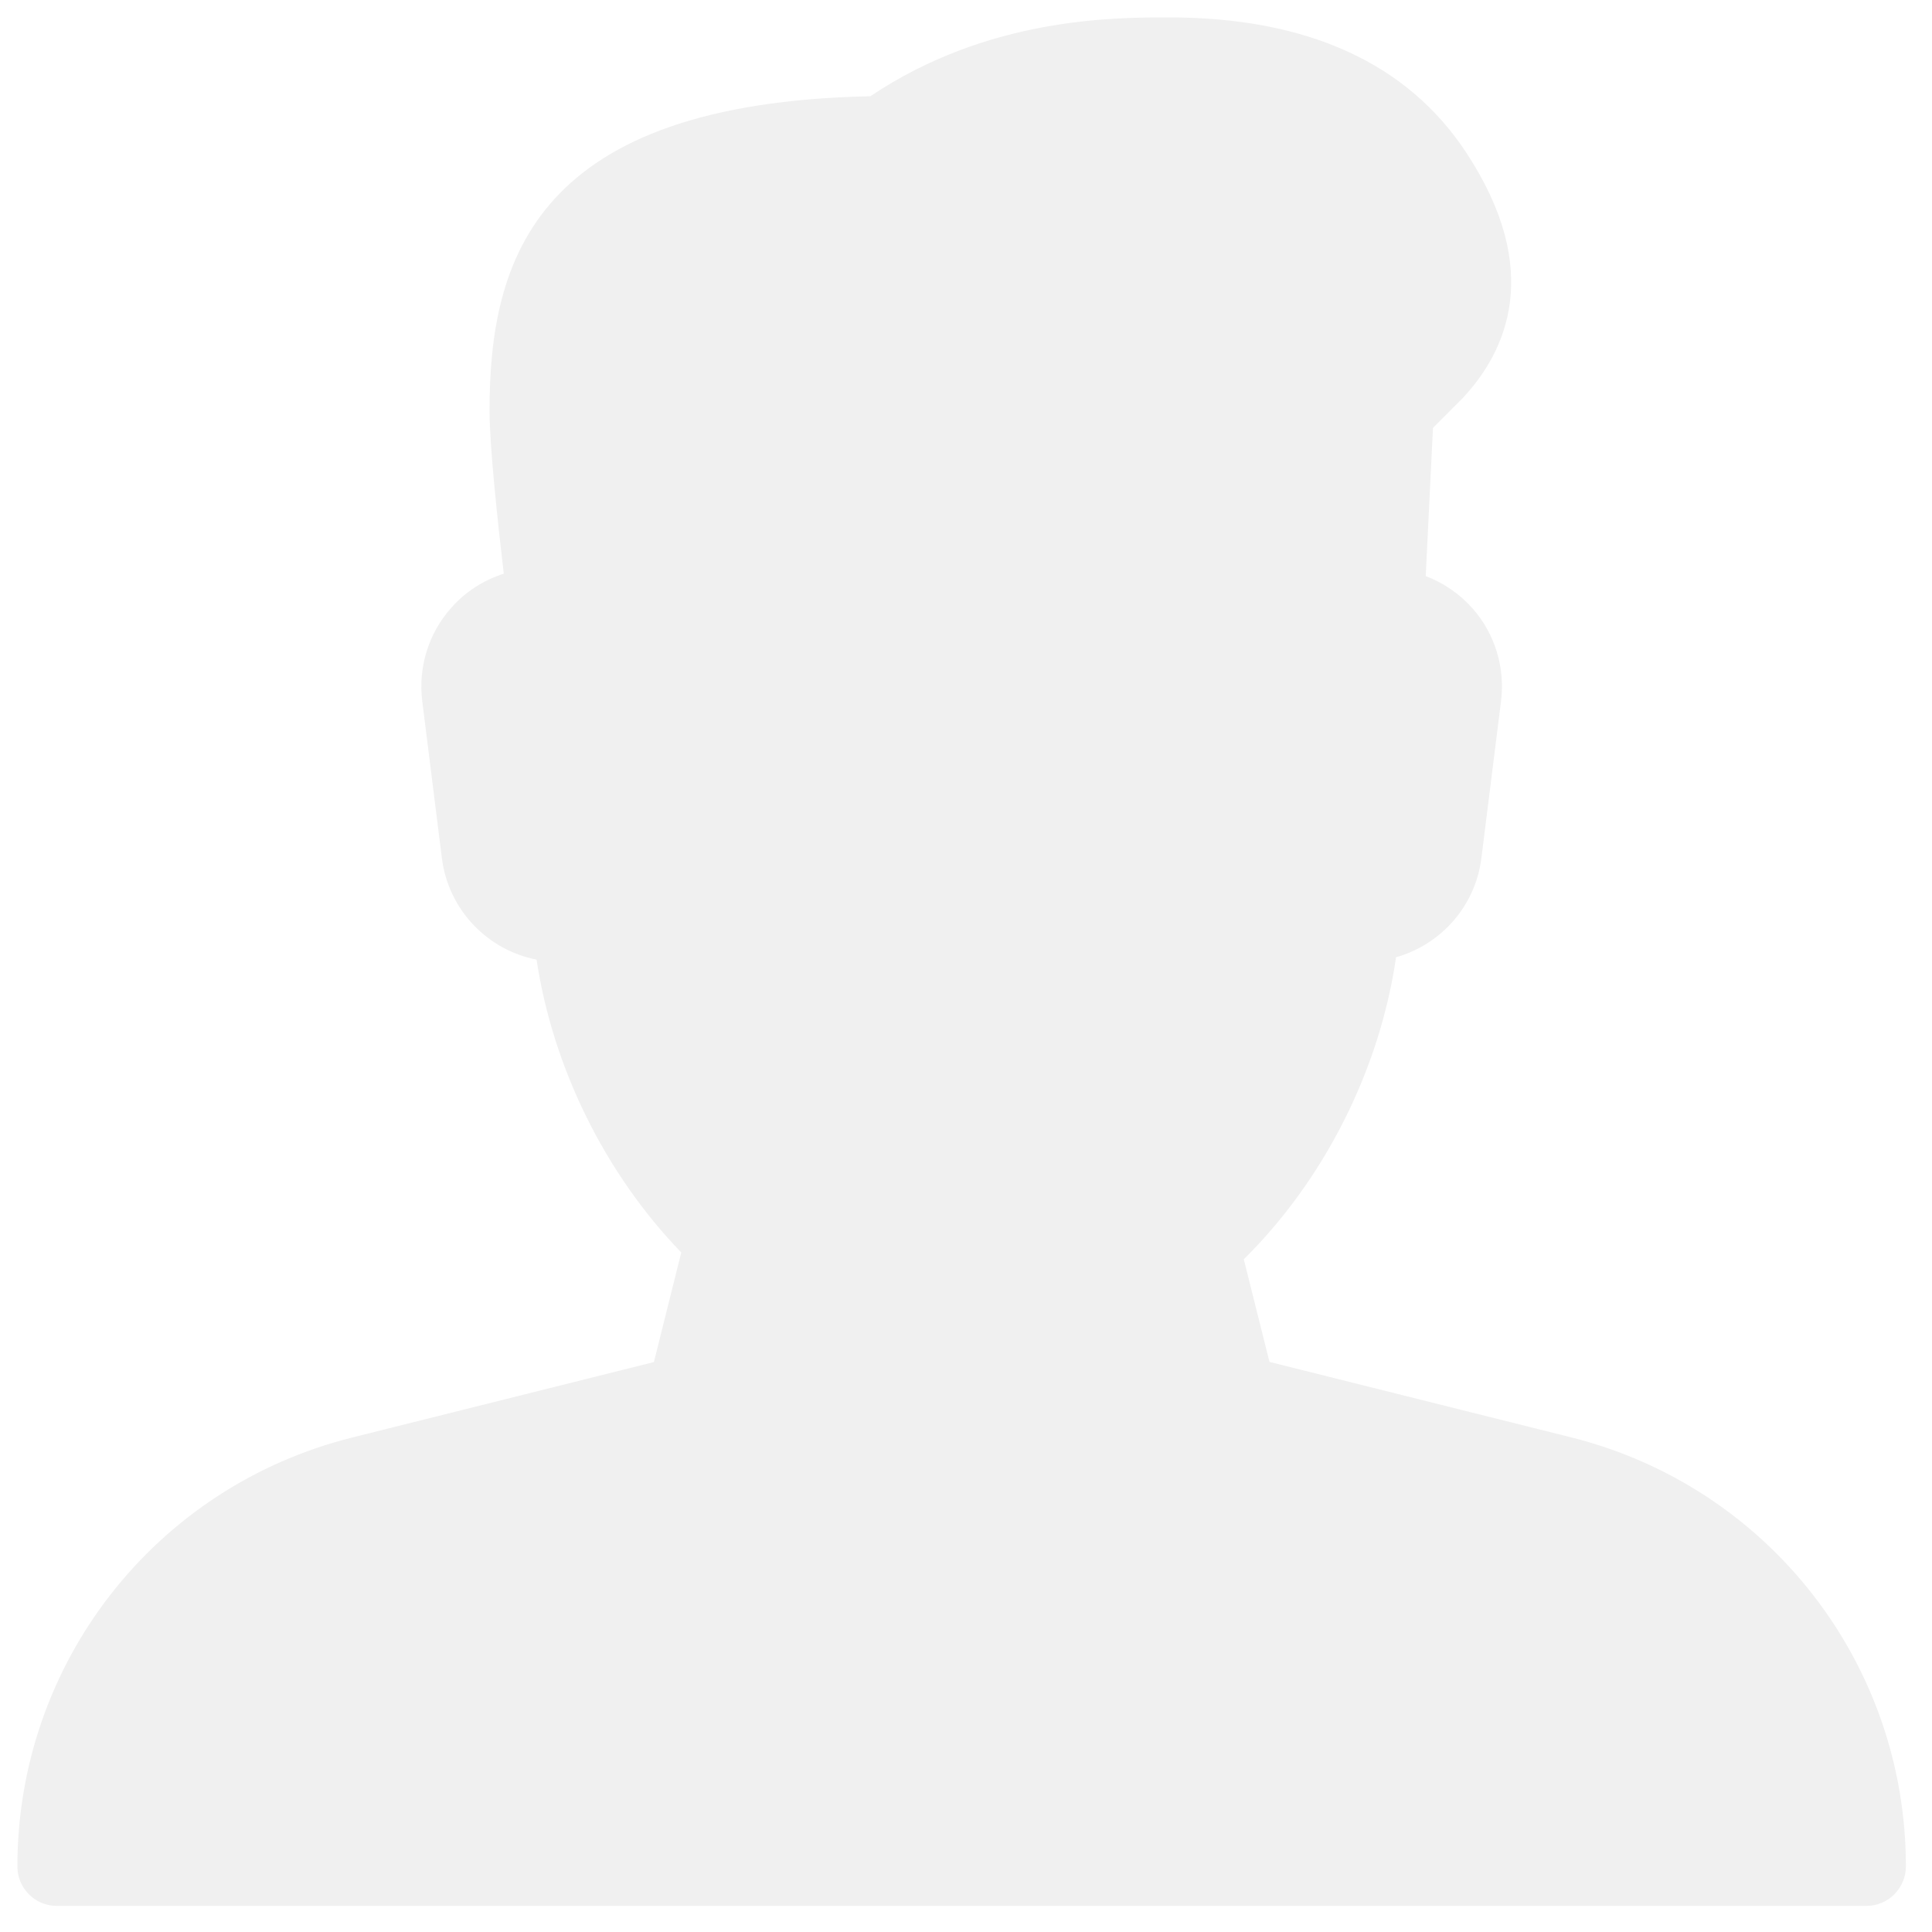
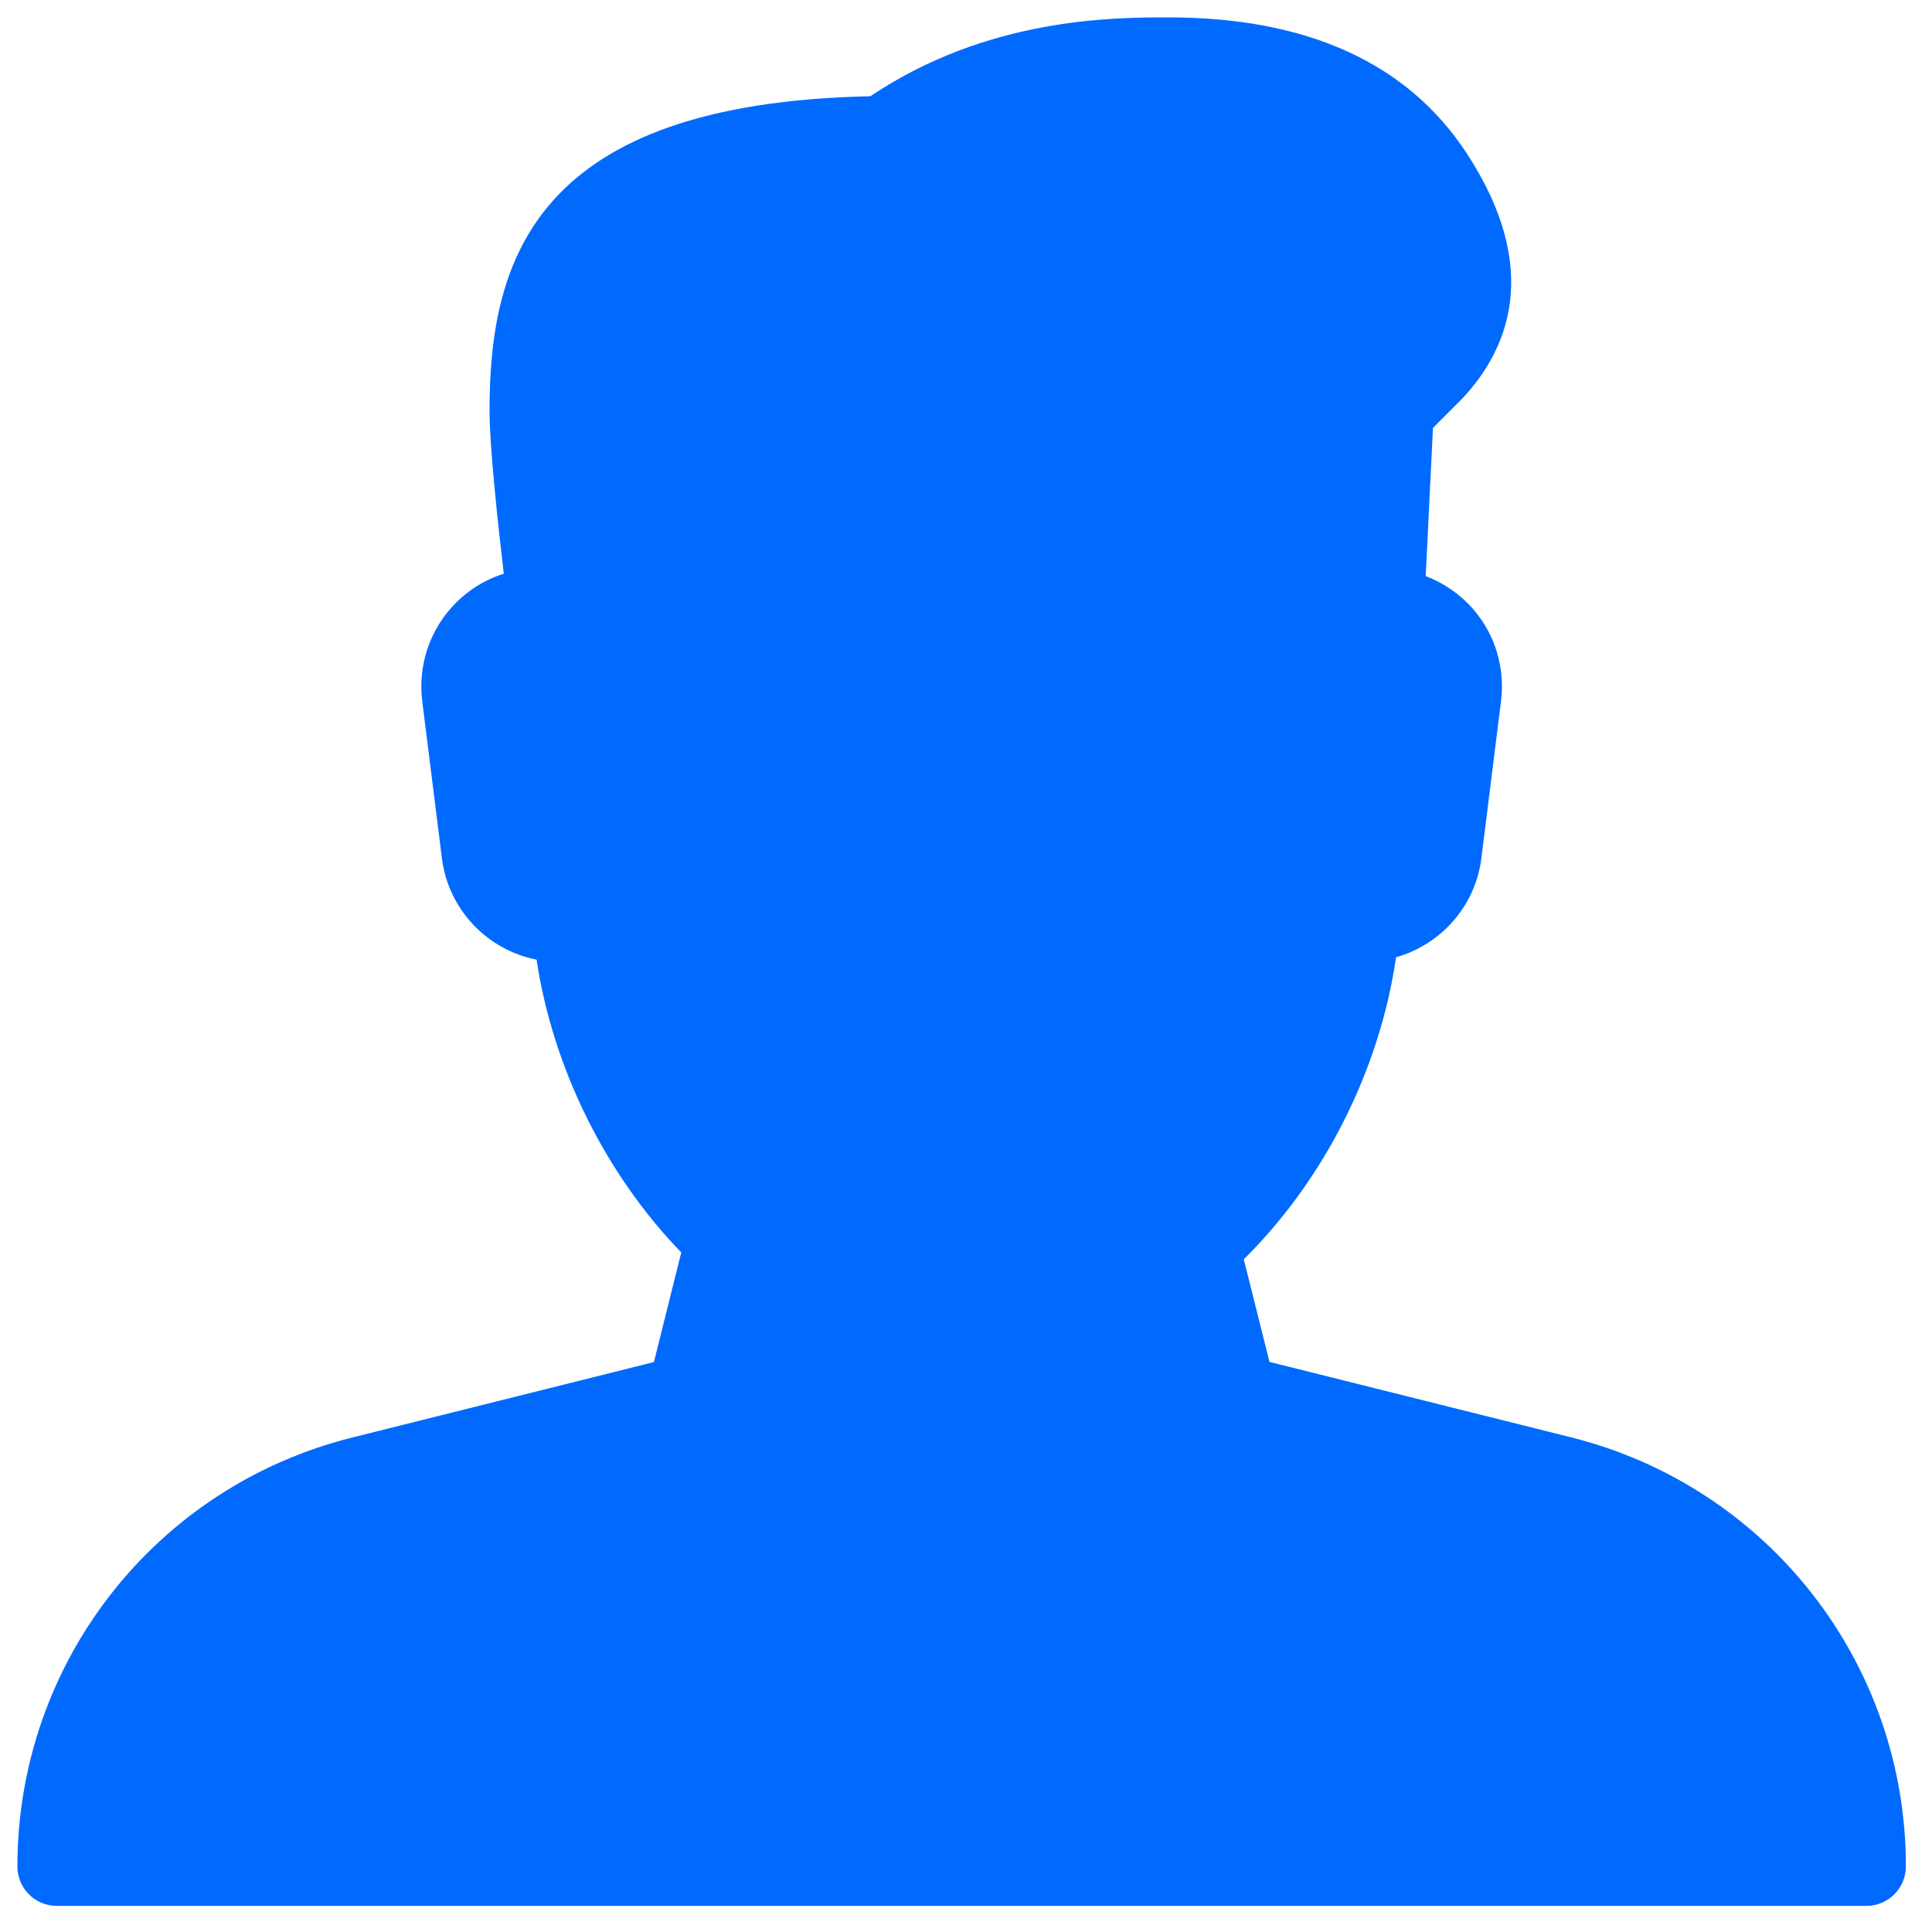
- <svg xmlns="http://www.w3.org/2000/svg" width="37" height="37" viewBox="0 0 37 37" fill="none">
-   <path d="M30.085 27.526L24.312 26.082L23.82 24.117C25.365 22.588 26.423 20.487 26.736 18.332C27.592 18.091 28.255 17.357 28.37 16.436L28.747 13.423C28.826 12.787 28.631 12.143 28.209 11.661C27.961 11.378 27.649 11.164 27.304 11.033L27.443 8.195L28.007 7.63C28.855 6.727 29.559 5.18 28.088 2.934C26.958 1.209 25.038 0.333 22.38 0.333C21.331 0.333 18.917 0.333 16.669 1.843C10.249 1.977 9.375 4.96 9.375 7.868C9.375 8.545 9.539 10.068 9.648 10.987C9.26 11.11 8.909 11.335 8.635 11.648C8.205 12.134 8.007 12.781 8.086 13.424L8.463 16.438C8.587 17.421 9.333 18.194 10.276 18.378C10.588 20.45 11.592 22.482 13.047 23.986L12.523 26.085L6.75 27.529C2.97 28.471 0.333 31.849 0.333 35.746C0.333 36.162 0.671 36.5 1.087 36.5H35.746C36.162 36.5 36.5 36.159 36.5 35.743C36.5 31.849 33.863 28.471 30.085 27.526Z" fill="#F0F0F0" />
+ <svg xmlns="http://www.w3.org/2000/svg" width="25" height="25" viewBox="0 0 37 37" fill="none">
+   <path d="M30.085 27.526L24.312 26.082L23.82 24.117C25.365 22.588 26.423 20.487 26.736 18.332C27.592 18.091 28.255 17.357 28.37 16.436L28.747 13.423C28.826 12.787 28.631 12.143 28.209 11.661C27.961 11.378 27.649 11.164 27.304 11.033L27.443 8.195L28.007 7.63C28.855 6.727 29.559 5.18 28.088 2.934C26.958 1.209 25.038 0.333 22.38 0.333C21.331 0.333 18.917 0.333 16.669 1.843C10.249 1.977 9.375 4.96 9.375 7.868C9.375 8.545 9.539 10.068 9.648 10.987C9.26 11.11 8.909 11.335 8.635 11.648C8.205 12.134 8.007 12.781 8.086 13.424L8.463 16.438C8.587 17.421 9.333 18.194 10.276 18.378C10.588 20.45 11.592 22.482 13.047 23.986L12.523 26.085L6.75 27.529C2.97 28.471 0.333 31.849 0.333 35.746C0.333 36.162 0.671 36.5 1.087 36.5H35.746C36.162 36.5 36.5 36.159 36.5 35.743C36.5 31.849 33.863 28.471 30.085 27.526Z" fill="rgb(0, 106, 255)" />
</svg>
